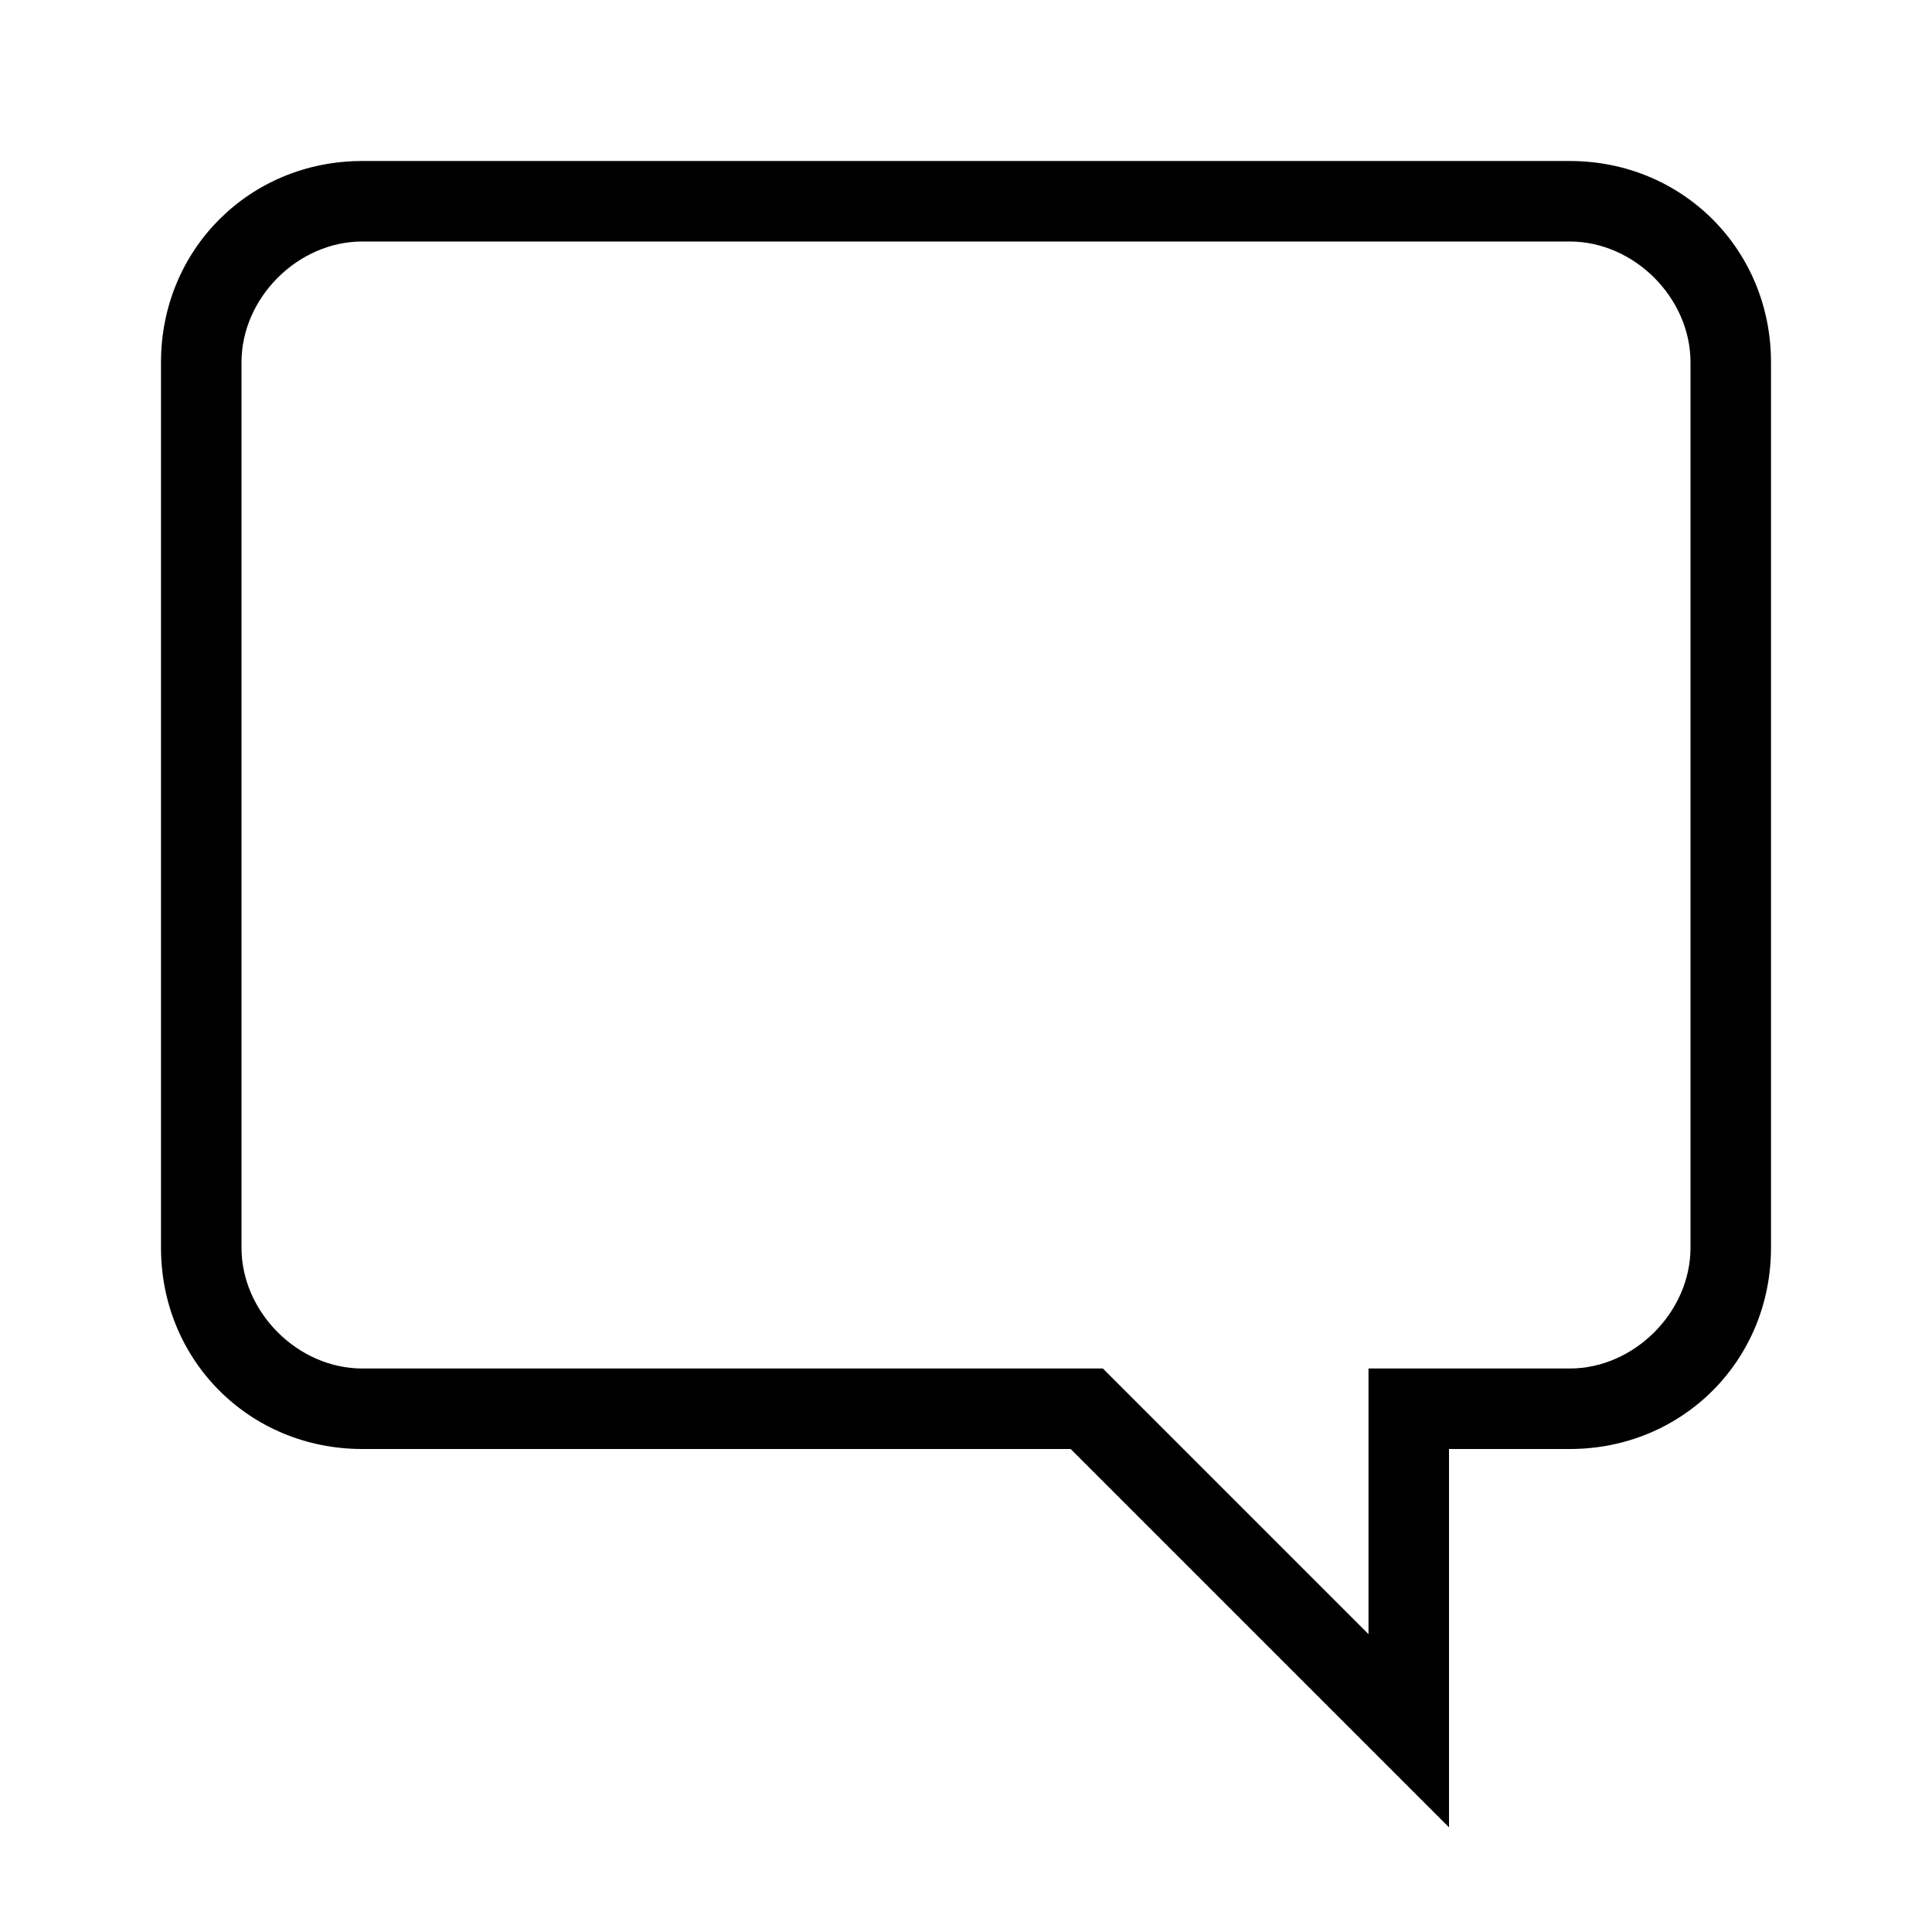
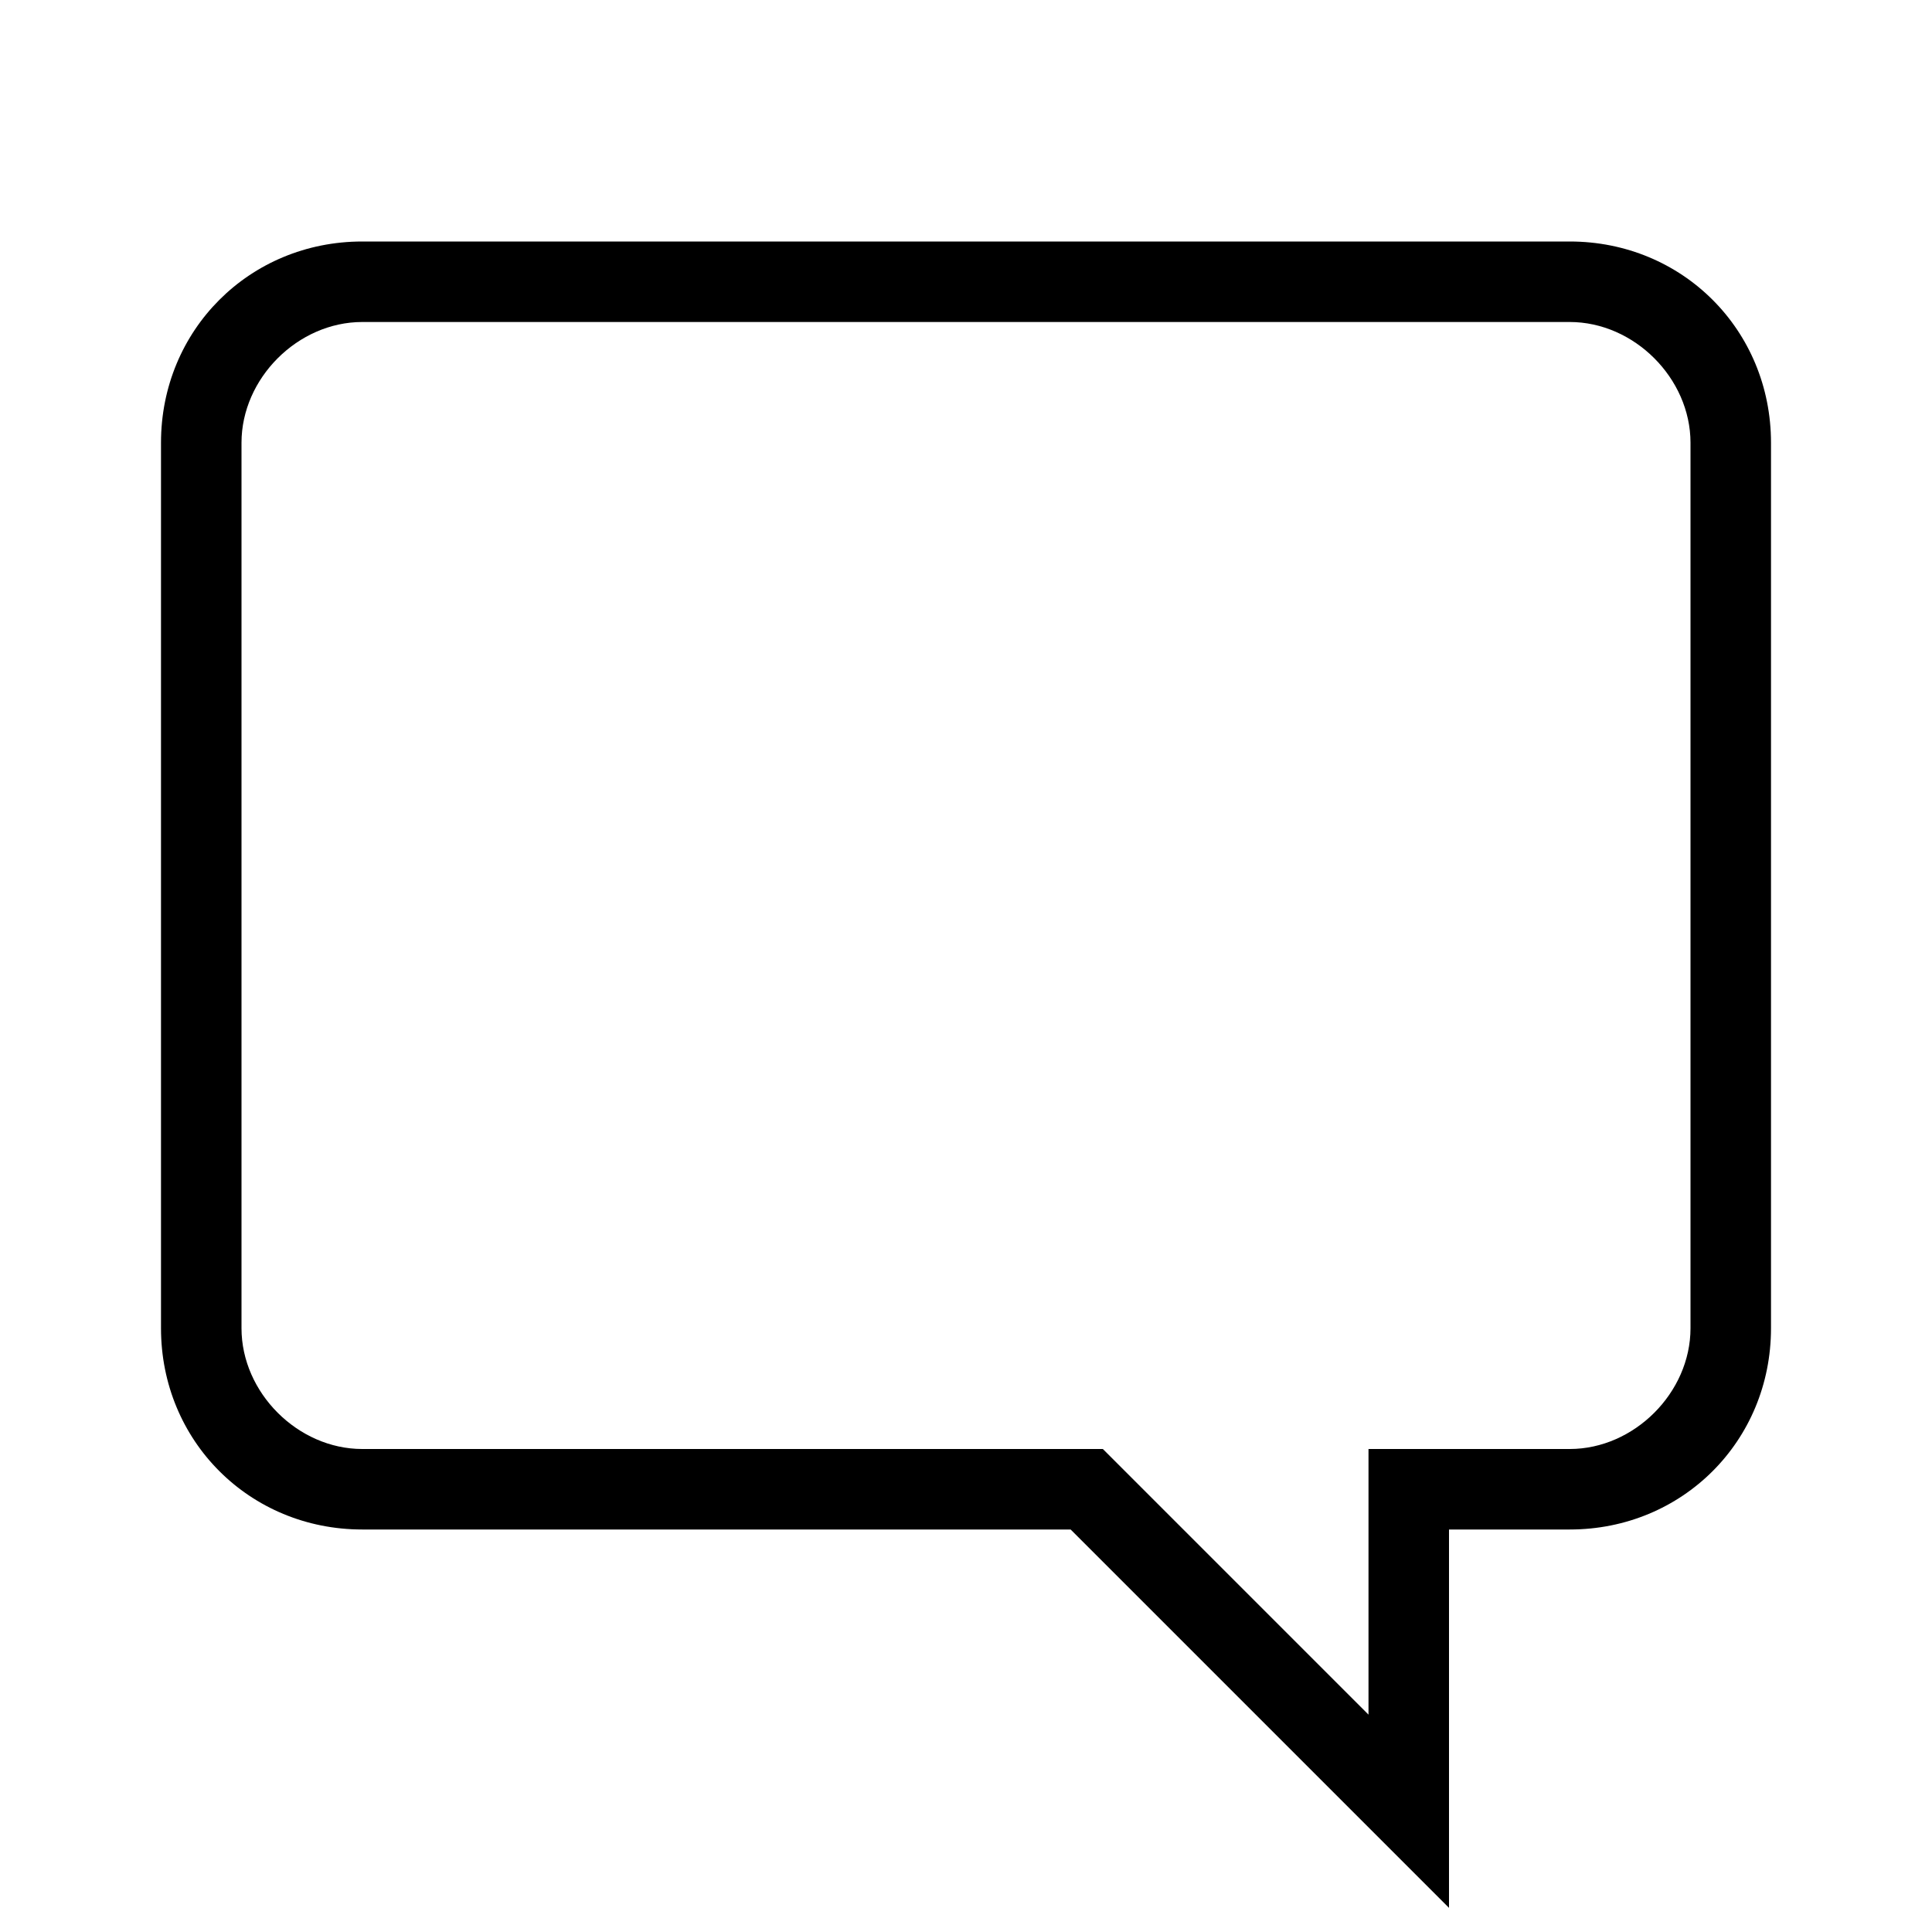
<svg xmlns="http://www.w3.org/2000/svg" version="1.1" id="Layer_1" x="0px" y="0px" viewBox="0 0 24 24" style="enable-background:new 0 0 24 24;" xml:space="preserve">
  <style type="text/css">
	.st0{fill:none;}
	.st1{fill:#000000;}
</style>
  <rect id="XMLID_424_" class="st0" width="24" height="24" />
-   <path id="XMLID_295_" class="st1" d="M4.5,3C3.7,3,3,3.7,3,4.5v11C3,16.3,3.7,17,4.5,17h9.2l3.3,3.3V17h2.5c0.8,0,1.5-0.7,1.5-1.5  v-11C21,3.7,20.3,3,19.5,3H4.5z M18,22.7L13.3,18H4.5C3.1,18,2,16.9,2,15.5v-11C2,3.1,3.1,2,4.5,2h15C20.9,2,22,3.1,22,4.5v11  c0,1.4-1.1,2.5-2.5,2.5H18V22.7z" />
+   <path id="XMLID_295_" class="st1" d="M4.5,4C3.7,4,3,4.7,3,5.5v11C3,17.3,3.7,18,4.5,18h9.2l3.3,3.3V18h2.5c0.8,0,1.5-0.7,1.5-1.5  v-11C21,4.7,20.3,4,19.5,4H4.5z M18,23.7L13.3,19H4.5C3.1,19,2,17.9,2,16.5v-11C2,4.1,3.1,3,4.5,3h15C20.9,3,22,4.1,22,5.5v11  c0,1.4-1.1,2.5-2.5,2.5H18V23.7z" />
</svg>
